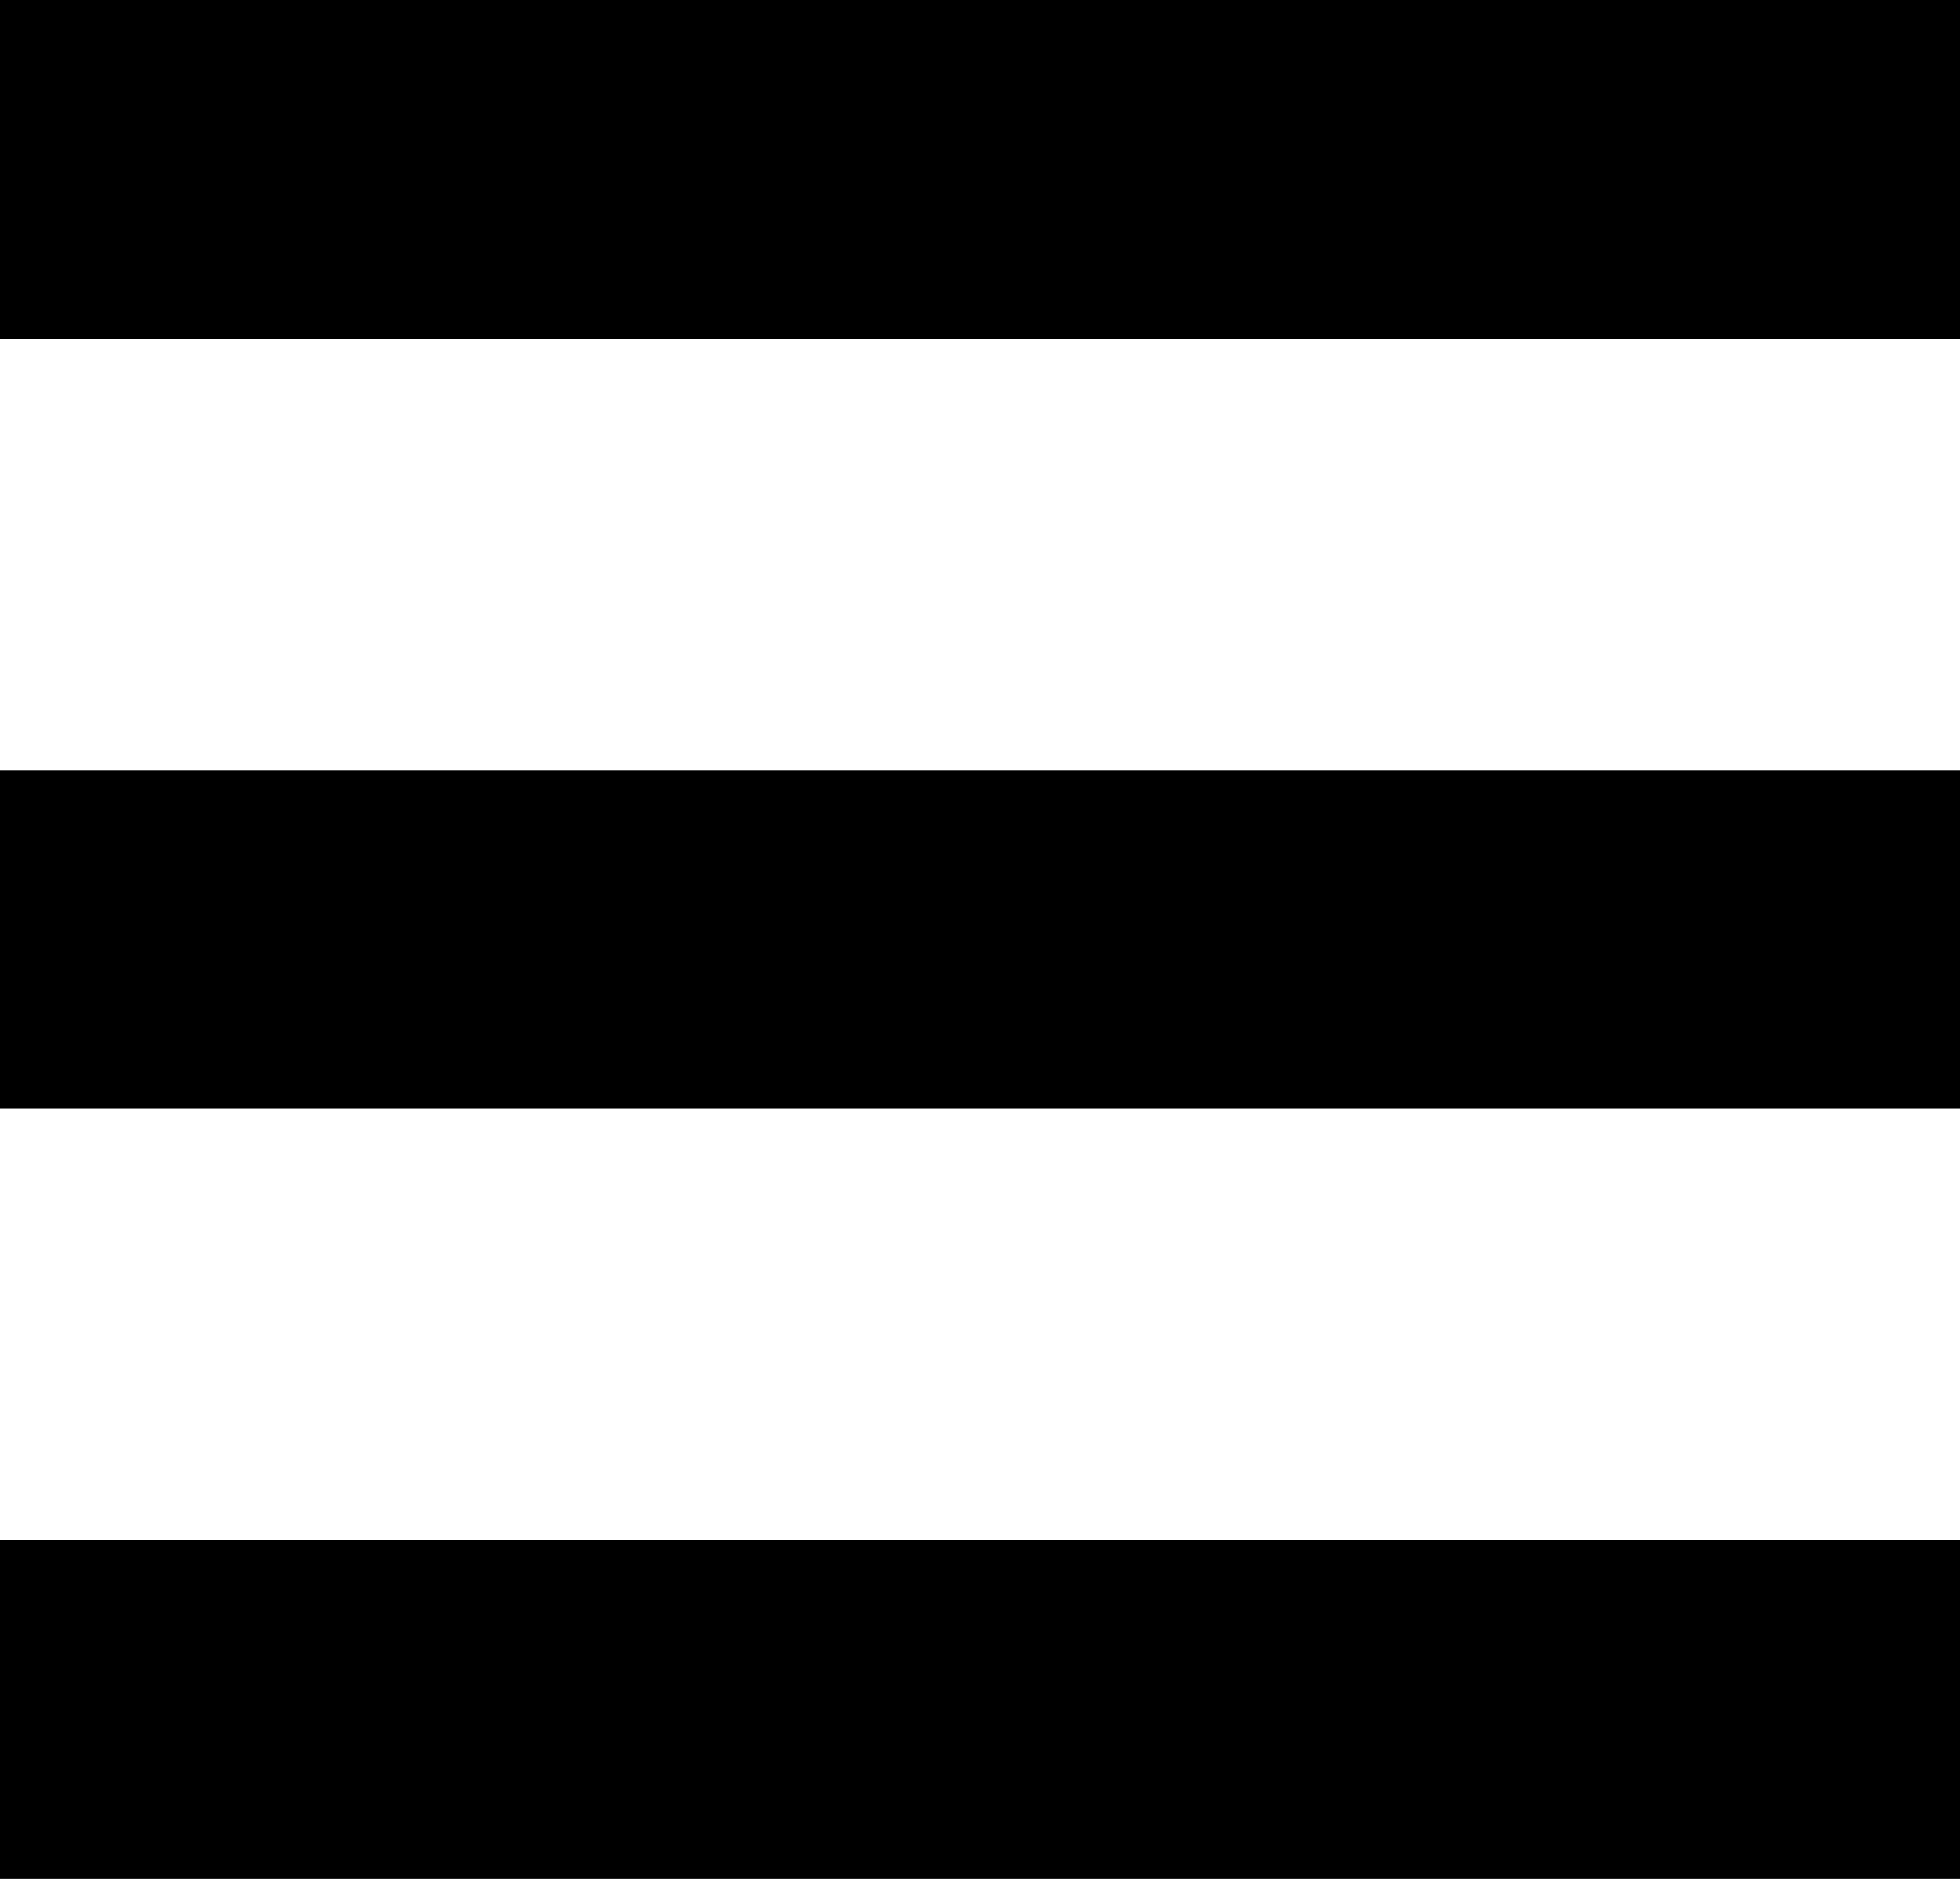
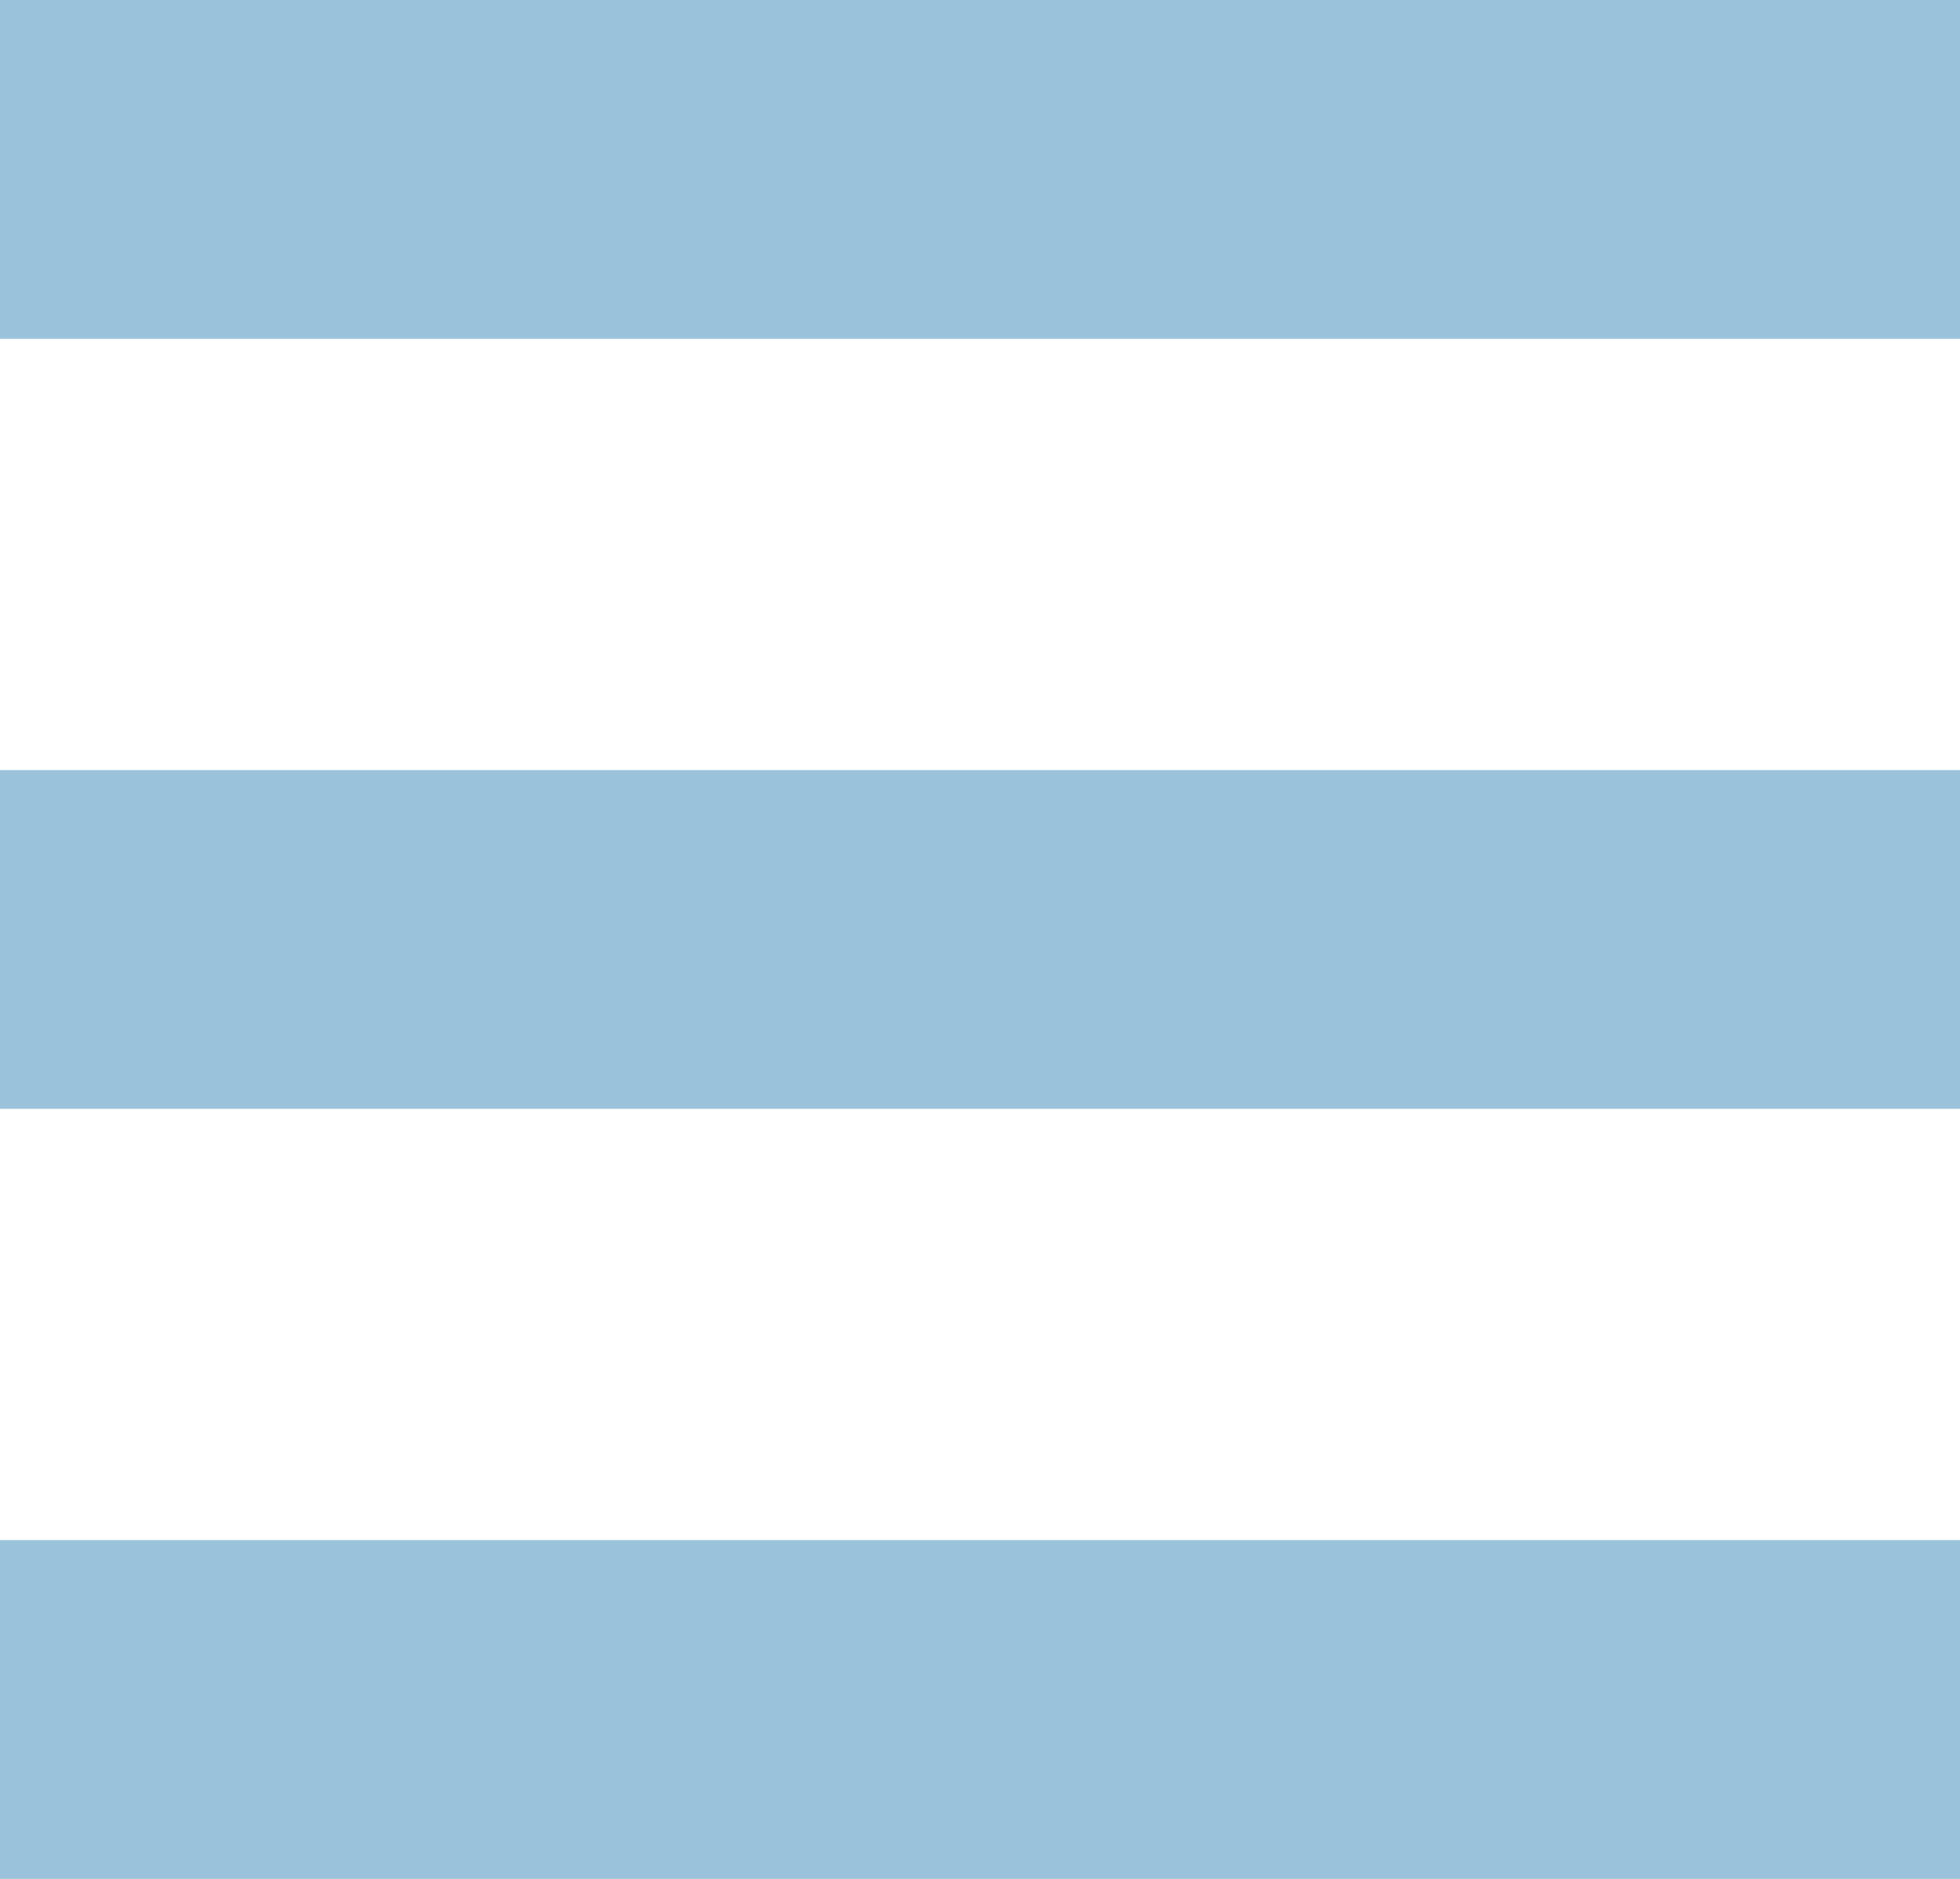
- <svg xmlns="http://www.w3.org/2000/svg" version="1.0" id="Layer_1" x="0px" y="0px" width="22.928px" height="21.982px" viewBox="0 0 22.928 21.982" enable-background="new 0 0 22.928 21.982" xml:space="preserve">
+ <svg xmlns="http://www.w3.org/2000/svg" version="1.0" fill="#9ac2db" id="Layer_1" x="0px" y="0px" width="22.928px" height="21.982px" viewBox="0 0 22.928 21.982" enable-background="new 0 0 22.928 21.982" xml:space="preserve">
  <g>
    <rect width="22.928" height="3.964" />
    <rect y="9.009" width="22.928" height="3.964" />
    <rect y="18.018" width="22.928" height="3.964" />
  </g>
</svg>
